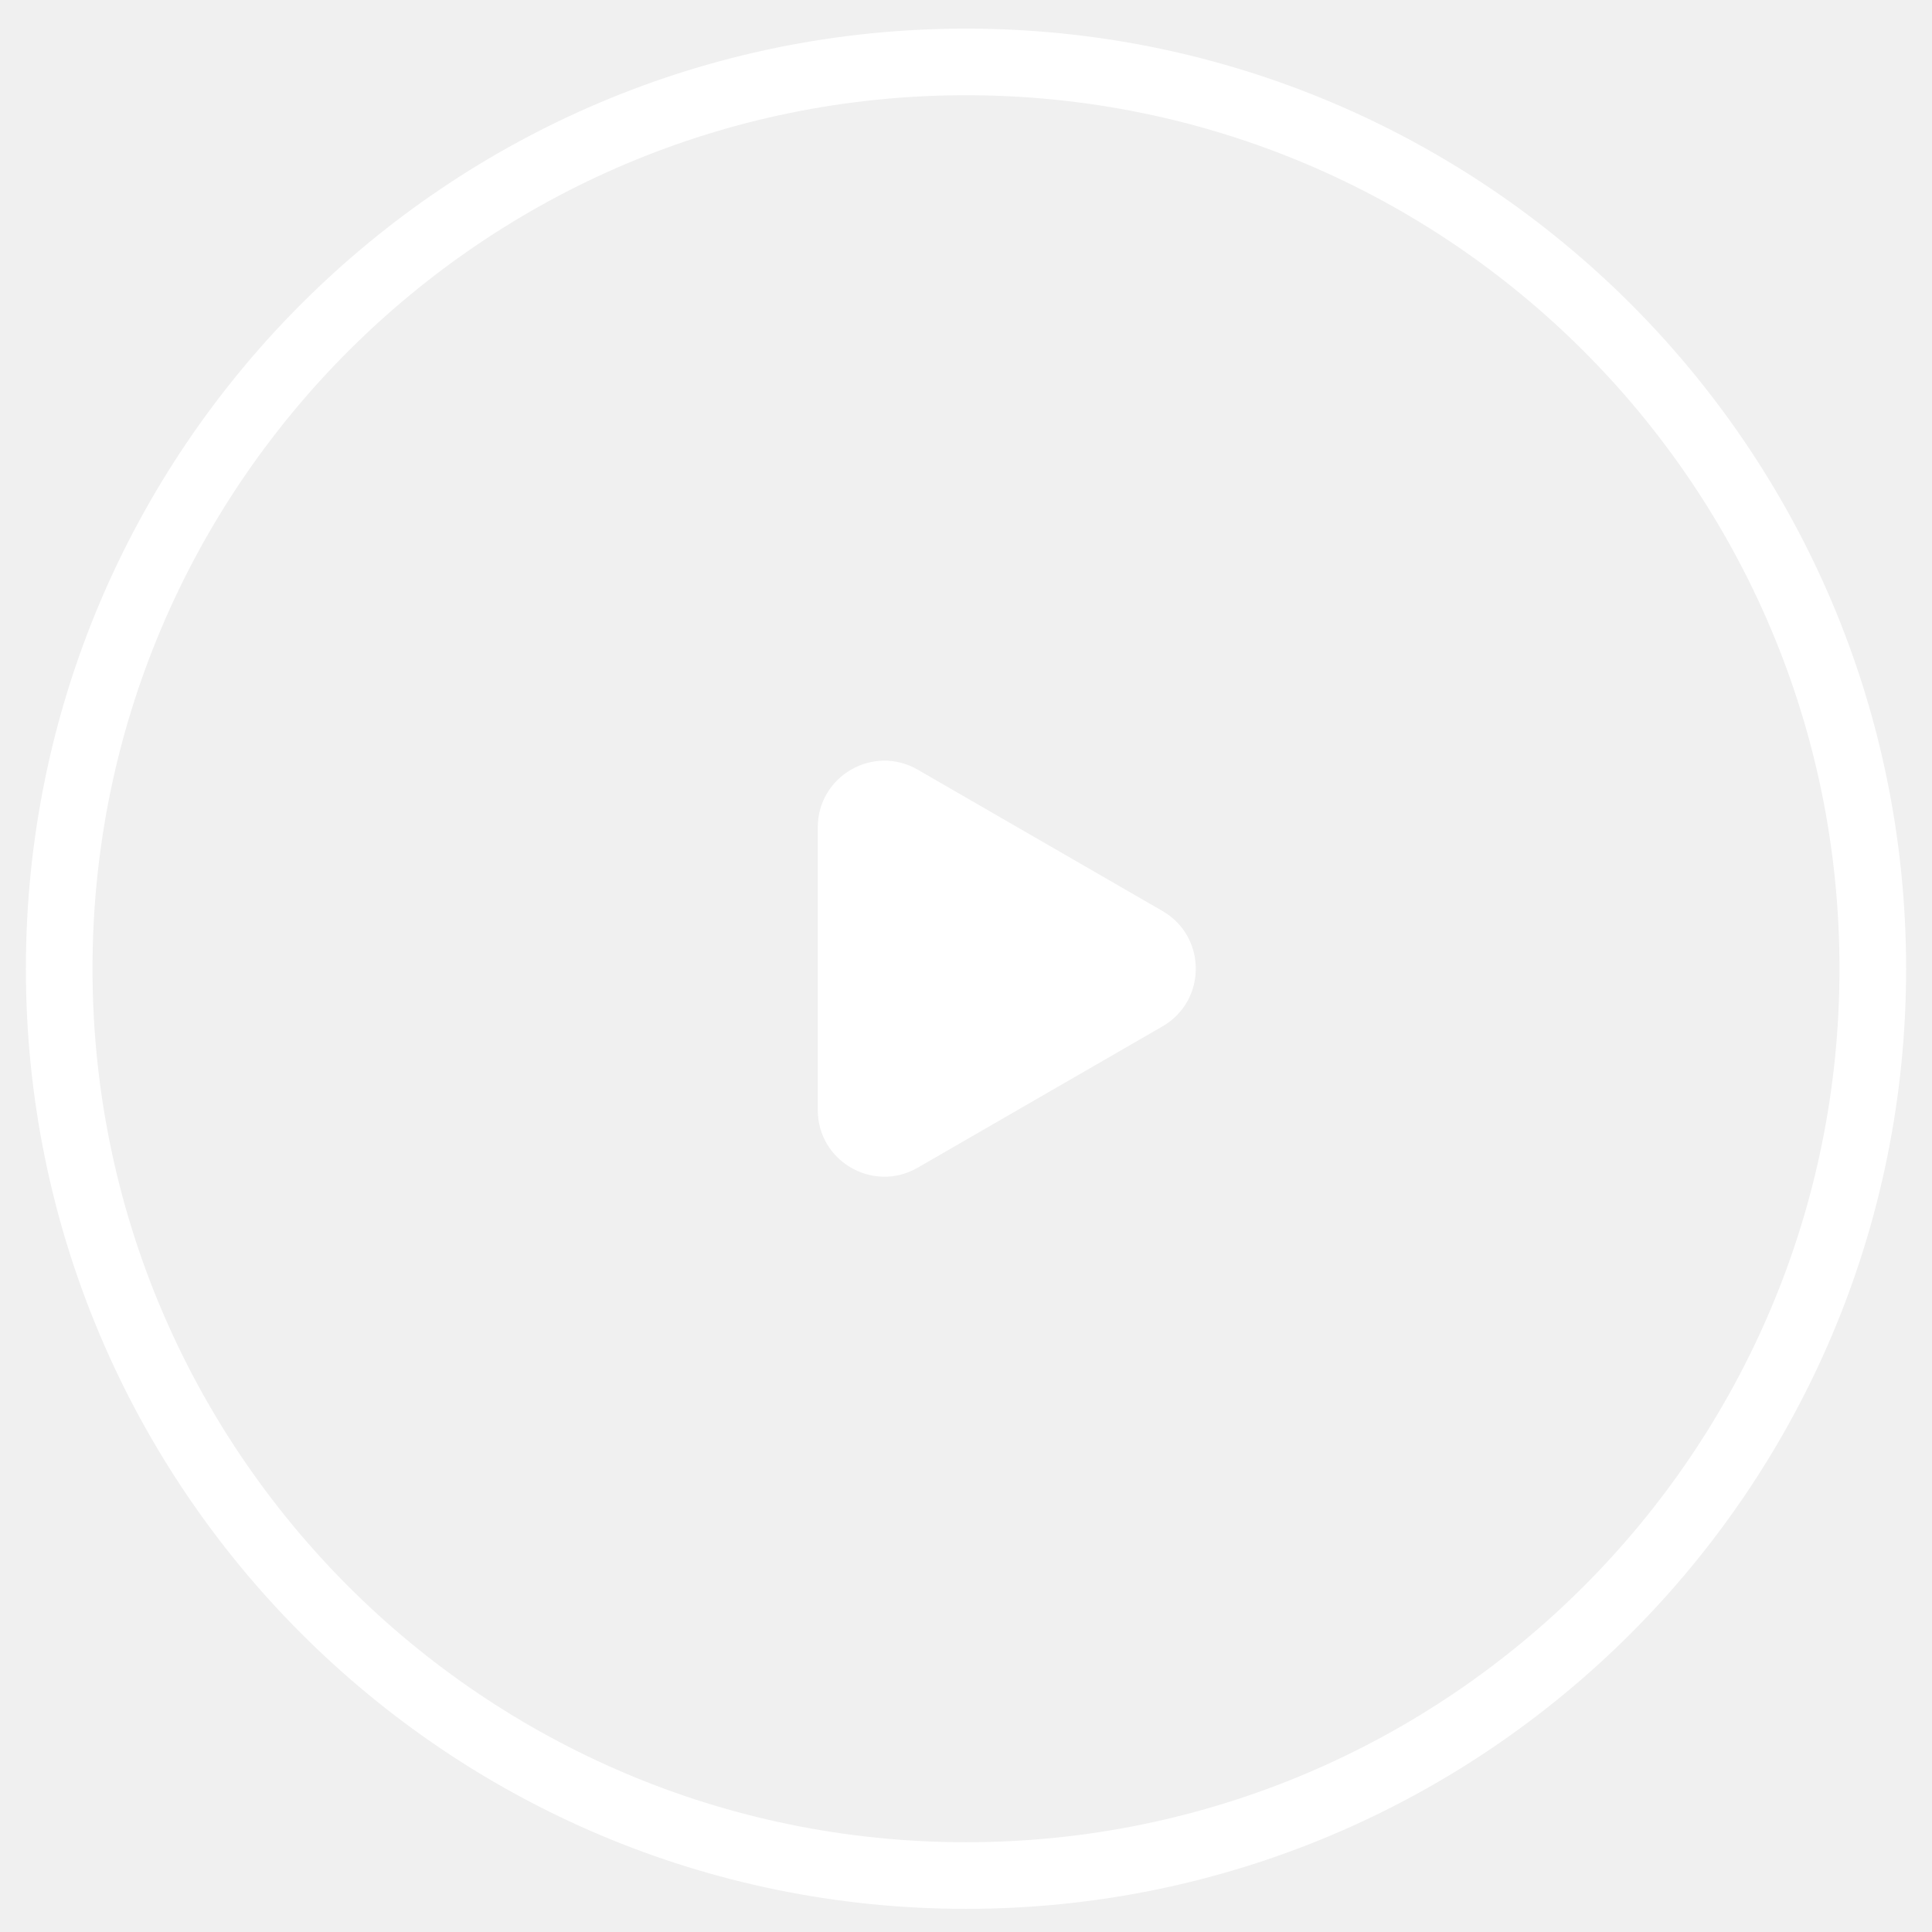
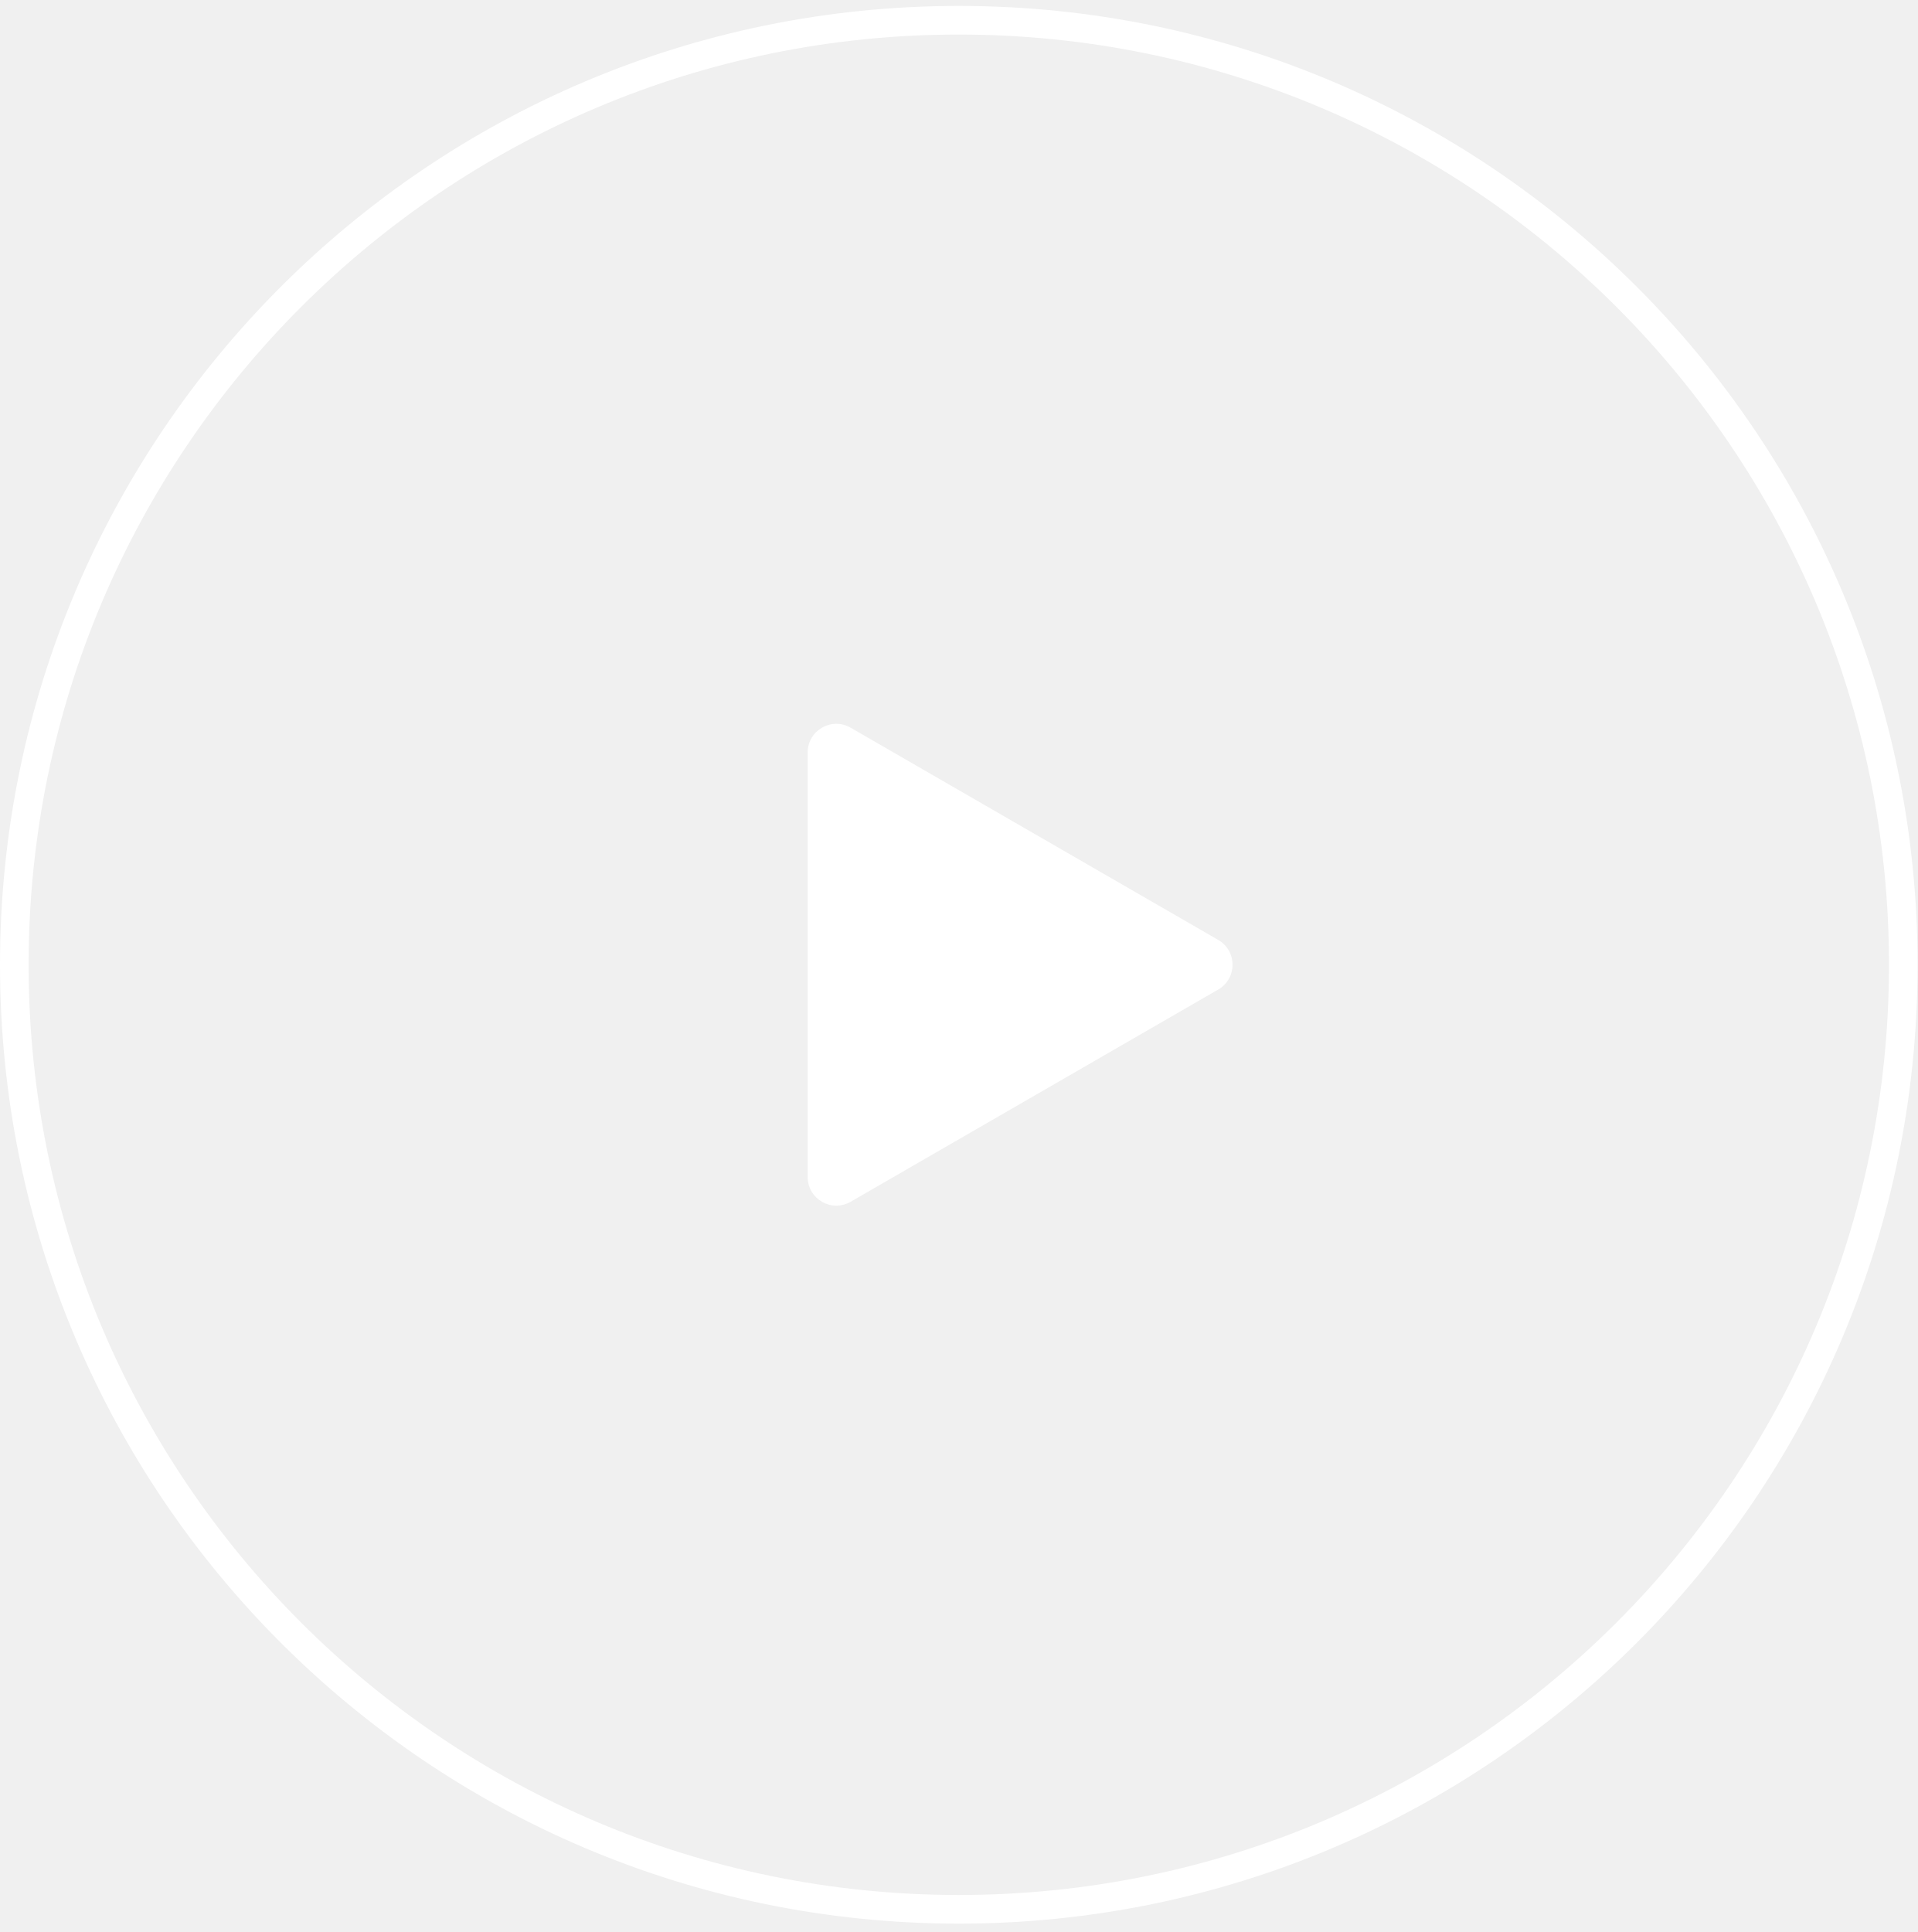
- <svg xmlns="http://www.w3.org/2000/svg" width="58" height="58" viewBox="0 0 58 58" fill="none">
-   <circle cx="29" cy="29.082" r="27.223" stroke="white" stroke-width="2" />
-   <path d="M34.898 27.349C36.232 28.118 36.232 30.043 34.898 30.813L27.55 35.055C26.216 35.825 24.55 34.863 24.55 33.323L24.55 24.838C24.55 23.298 26.216 22.336 27.55 23.106L34.898 27.349Z" fill="white" />
+ <svg xmlns="http://www.w3.org/2000/svg" width="134" height="135" viewBox="0 0 134 135" fill="none">
+   <circle cx="67" cy="67.414" r="66" stroke="white" stroke-width="2" />
+   <path d="M85.129 65.679C86.462 66.449 86.462 68.374 85.129 69.143L59.44 83.975C58.106 84.745 56.44 83.782 56.44 82.243L56.44 52.58C56.44 51.04 58.106 50.078 59.44 50.848L85.129 65.679Z" fill="white" />
</svg>
